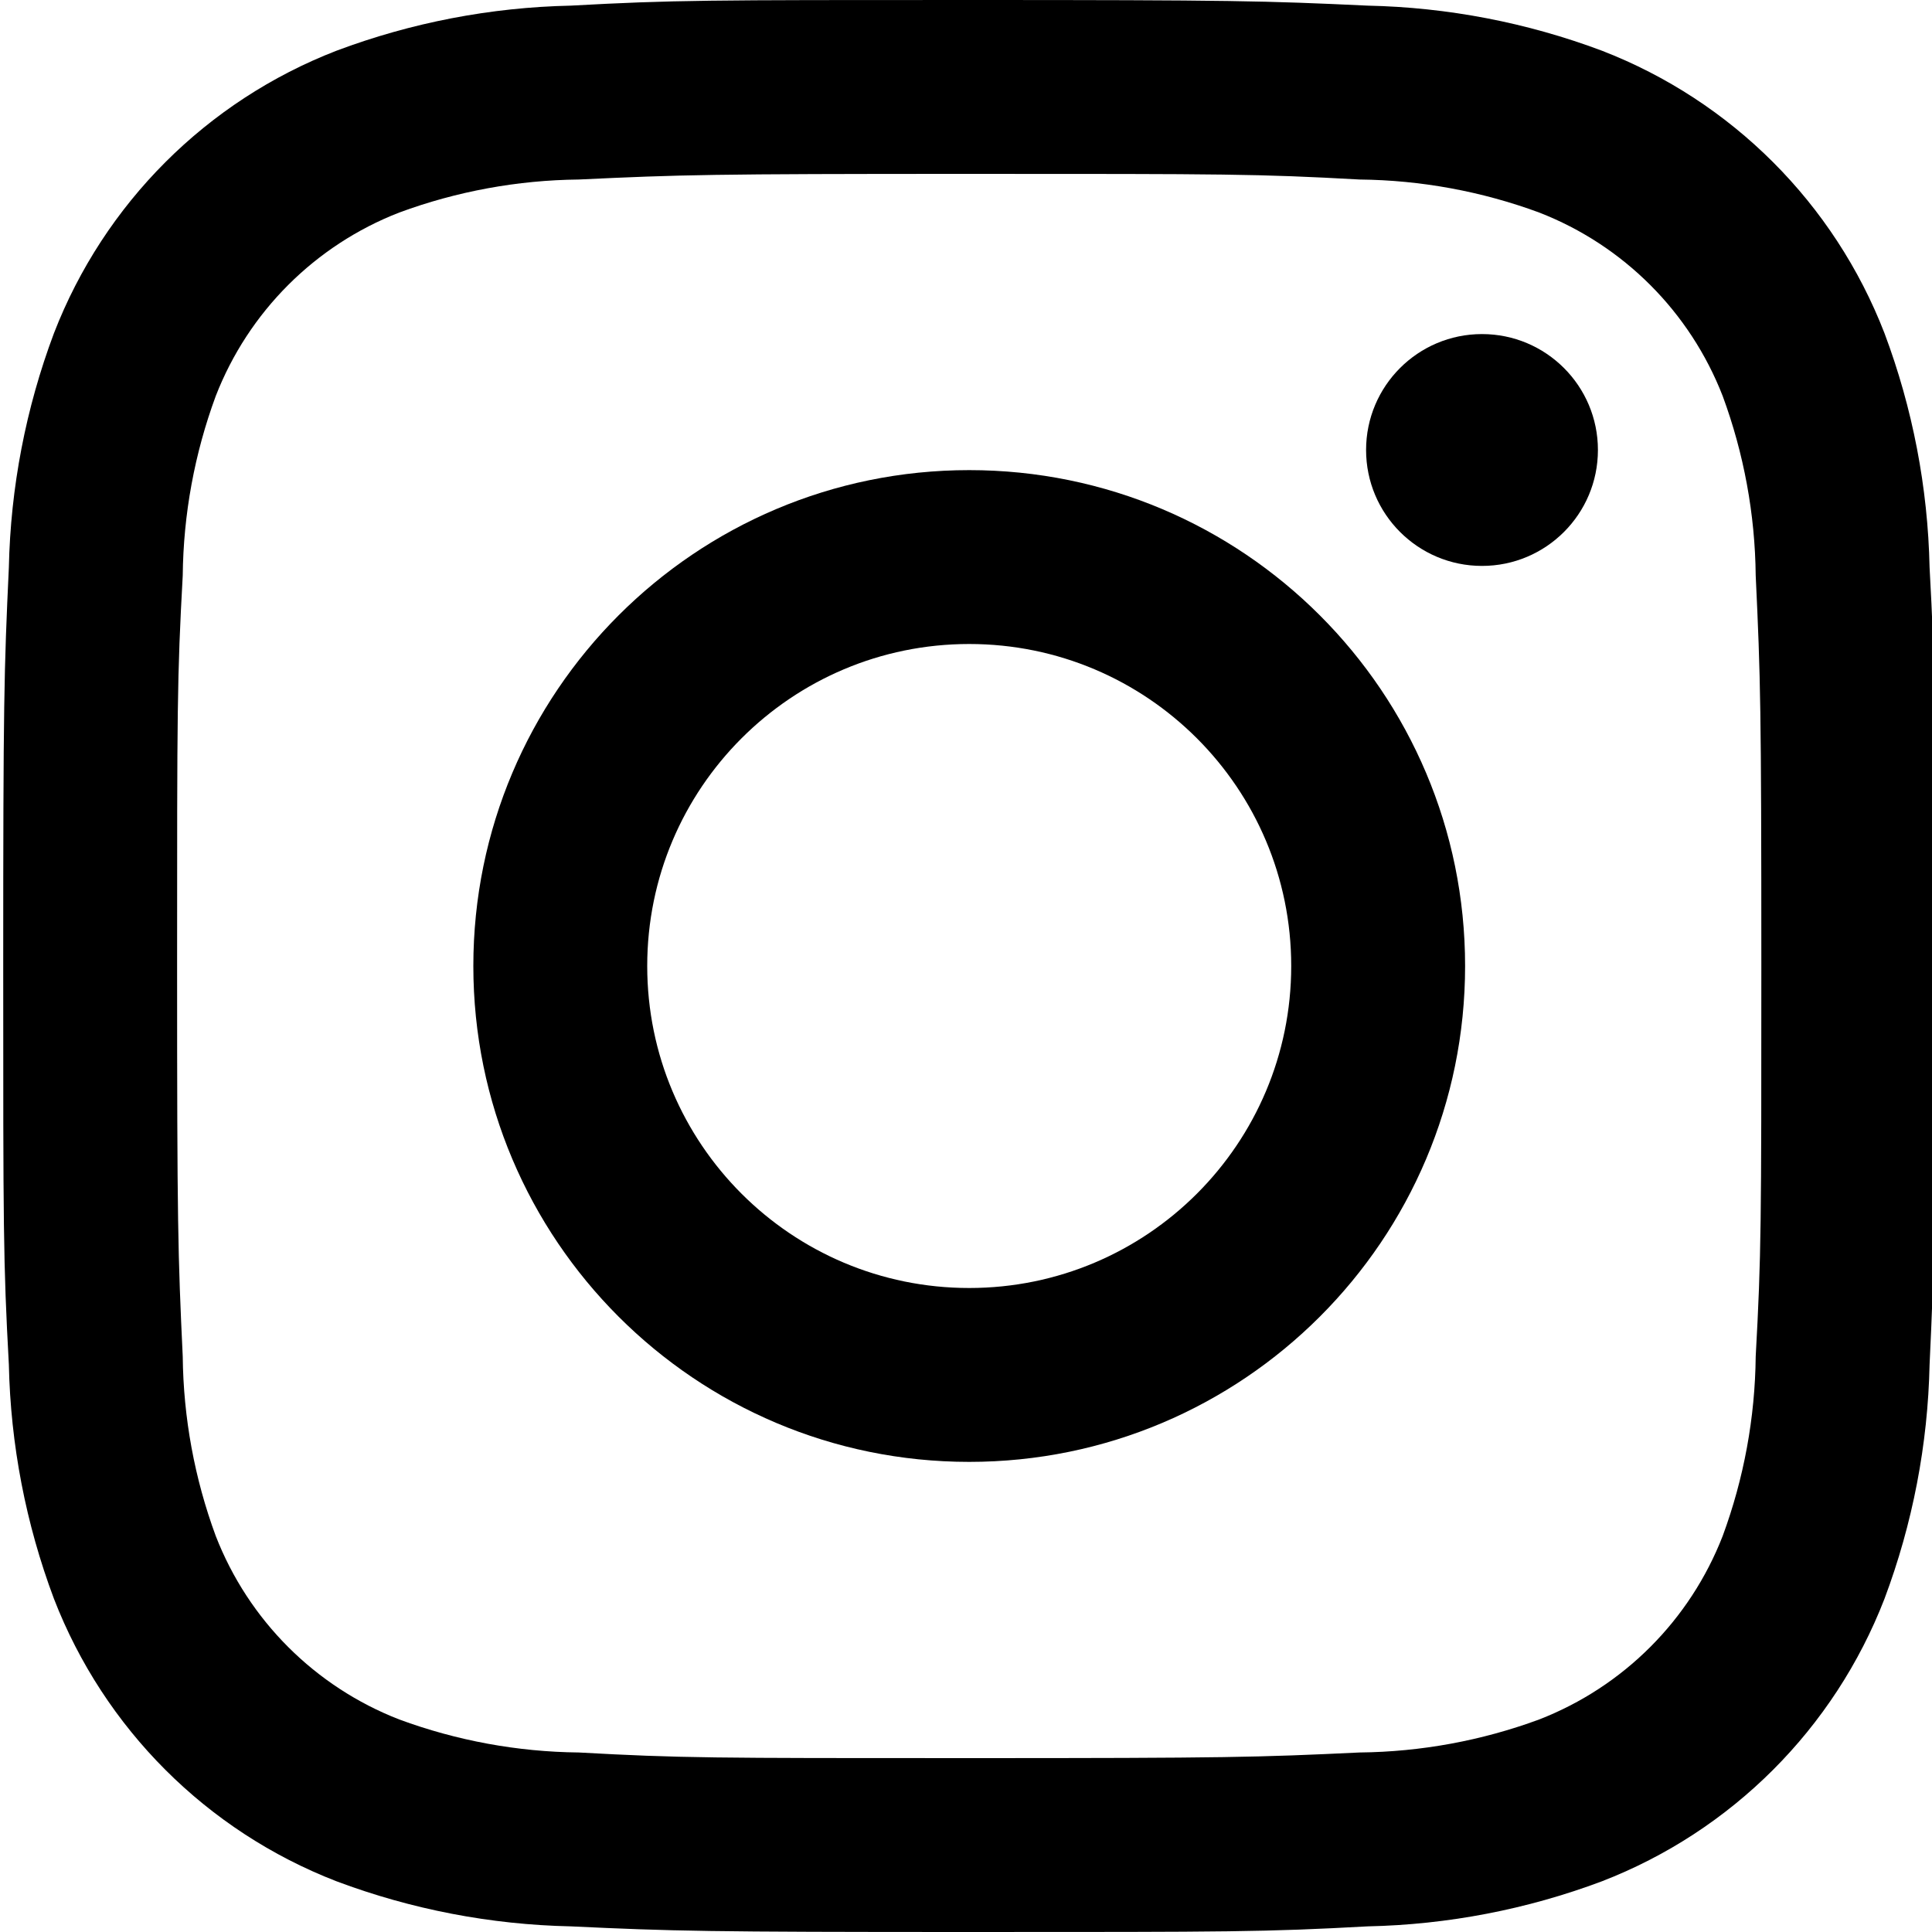
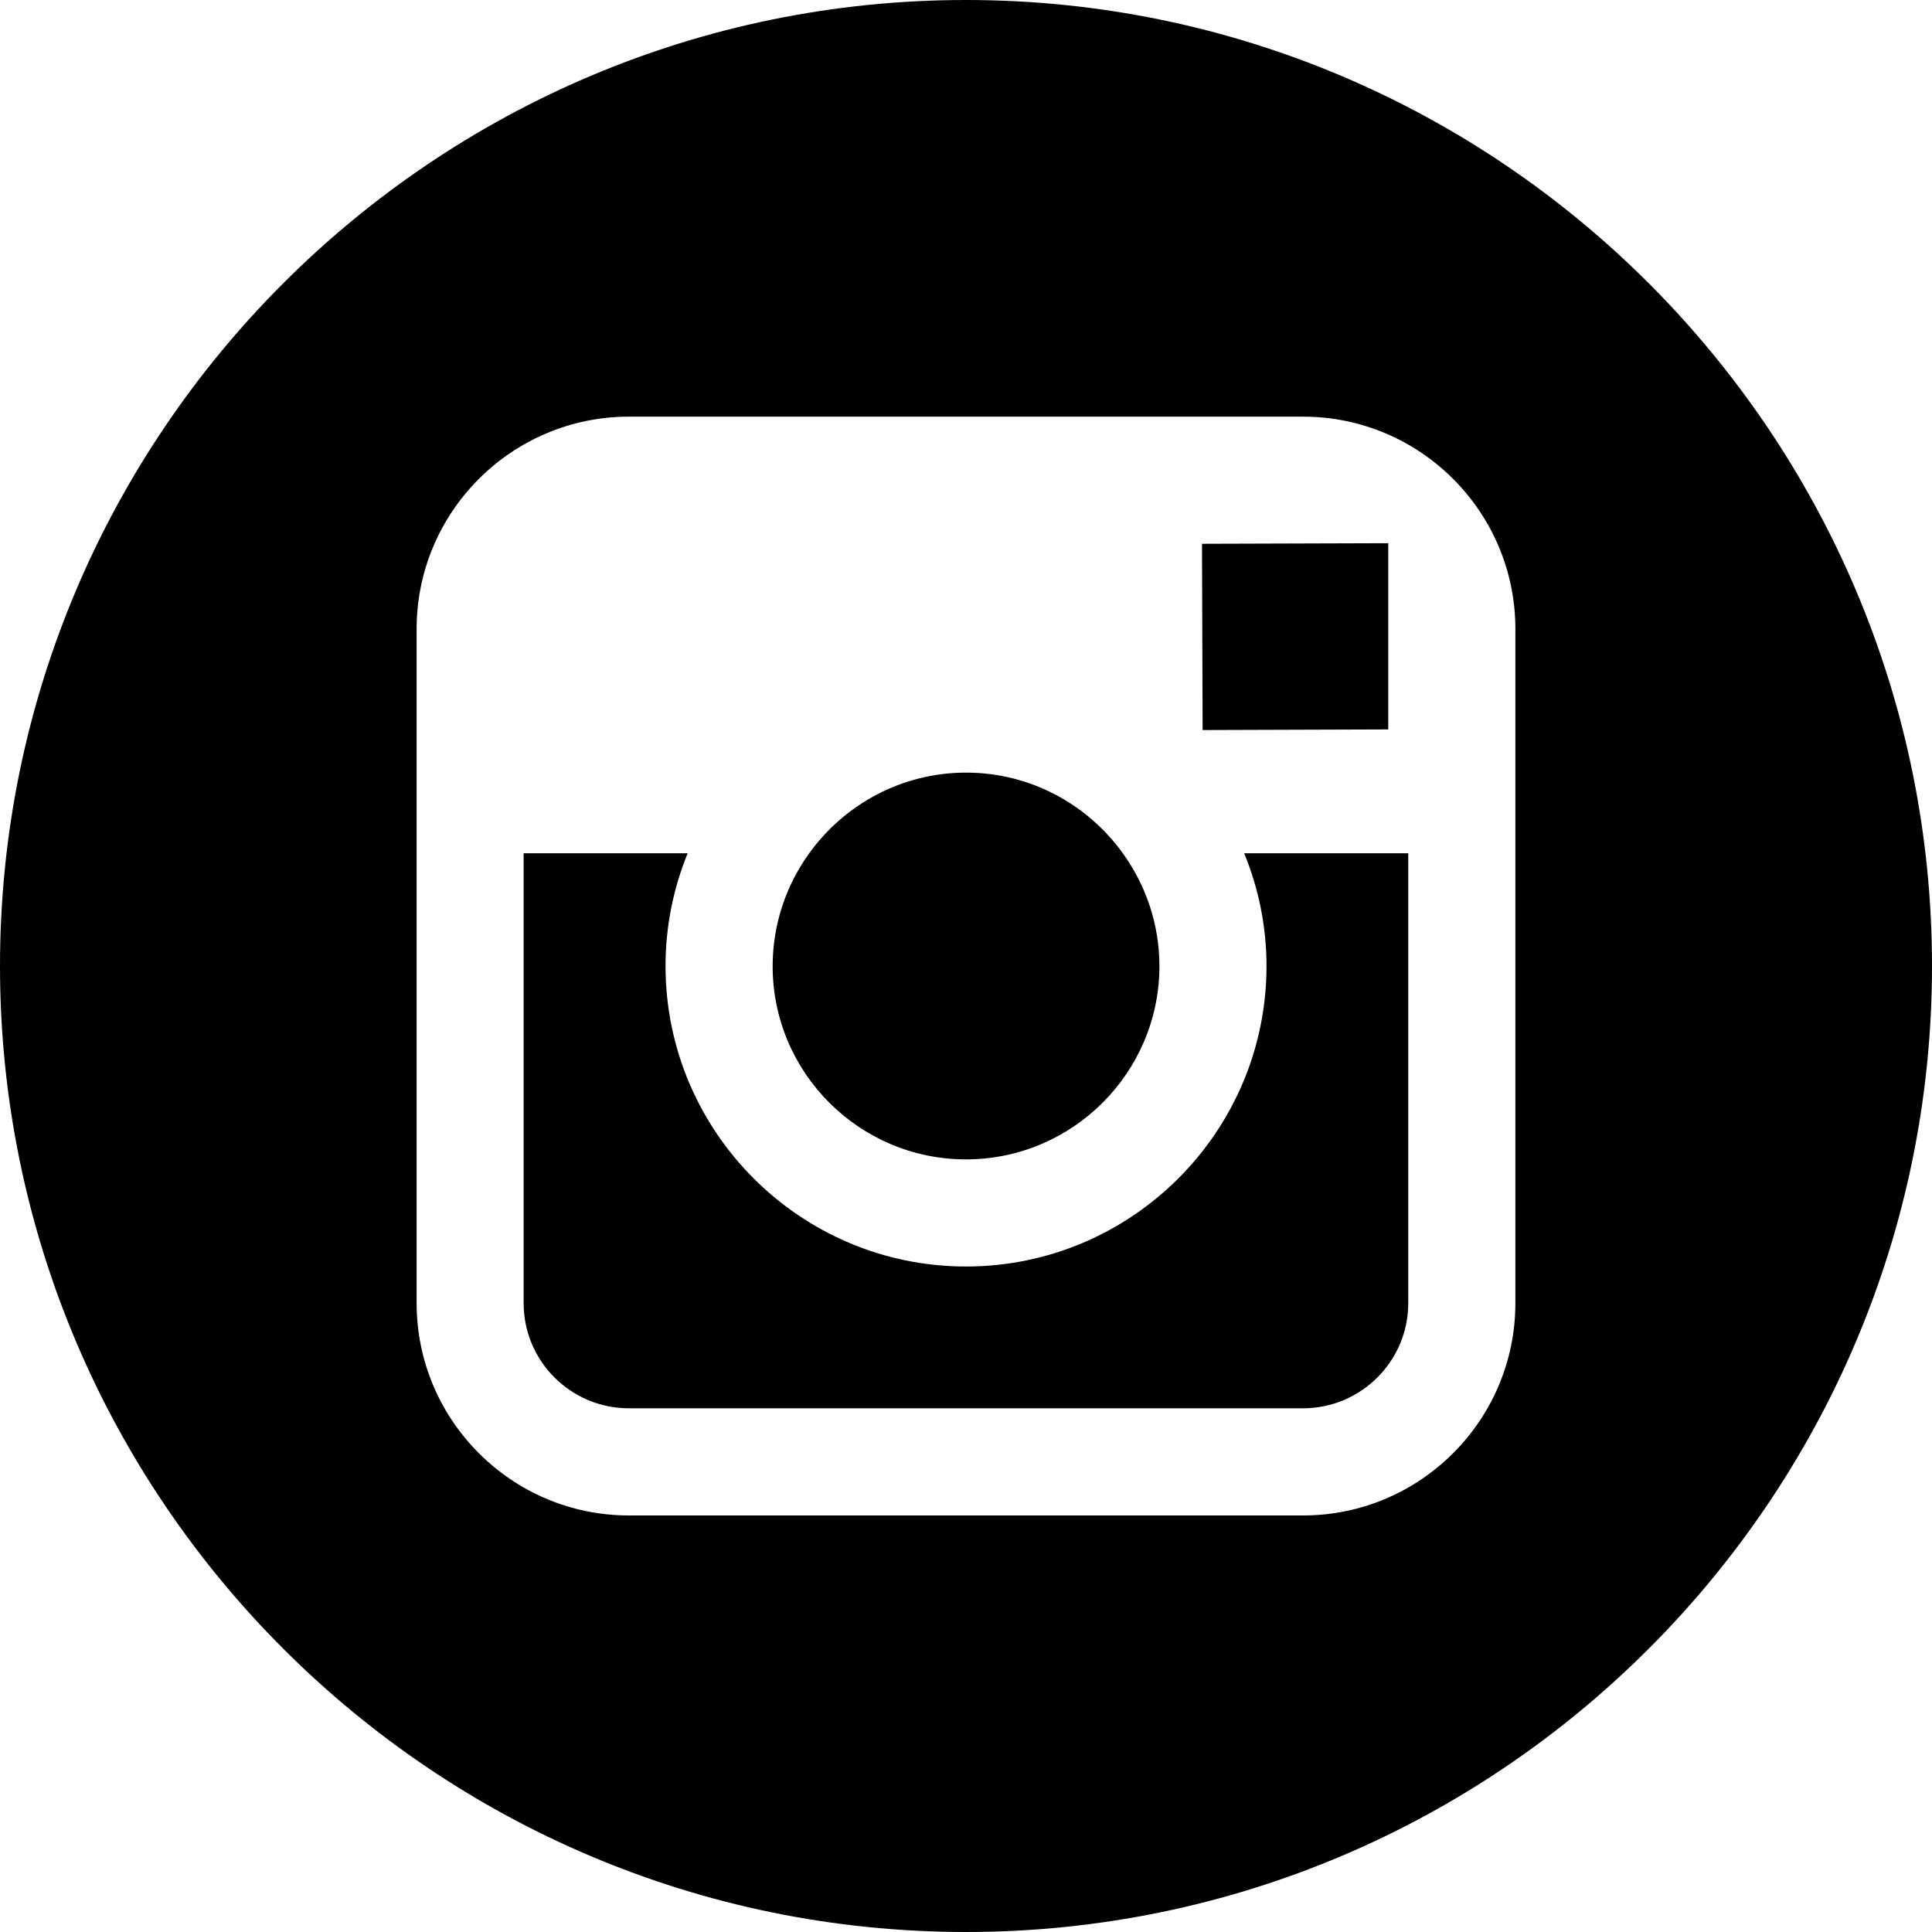
- <svg xmlns="http://www.w3.org/2000/svg" id="Logo" viewBox="0 0 24 24">
-   <path d="M257,246.16c3.2,0,3.58,0,4.85.07a6.64,6.64,0,0,1,2.23.41,4,4,0,0,1,2.28,2.28,6.64,6.64,0,0,1,.41,2.23c.06,1.27.07,1.64.07,4.85s0,3.58-.07,4.85a6.64,6.64,0,0,1-.41,2.23,4,4,0,0,1-2.28,2.28,6.64,6.64,0,0,1-2.23.41c-1.27.06-1.64.07-4.85.07s-3.58,0-4.85-.07a6.64,6.64,0,0,1-2.23-.41,4,4,0,0,1-2.28-2.28,6.64,6.64,0,0,1-.41-2.23c-.06-1.27-.07-1.64-.07-4.85s0-3.58.07-4.85a6.64,6.64,0,0,1,.41-2.23,4,4,0,0,1,2.28-2.28,6.64,6.64,0,0,1,2.23-.41c1.27-.06,1.64-.07,4.85-.07m0-2.16c-3.26,0-3.67,0-4.95.07a8.81,8.81,0,0,0-2.91.56,6.14,6.14,0,0,0-3.51,3.51,8.81,8.81,0,0,0-.56,2.91c-.06,1.28-.07,1.69-.07,4.95s0,3.67.07,4.95a8.81,8.81,0,0,0,.56,2.91,6.14,6.14,0,0,0,3.51,3.51,8.81,8.81,0,0,0,2.91.56c1.28.06,1.69.07,4.95.07s3.67,0,4.95-.07a8.81,8.81,0,0,0,2.91-.56,6.14,6.14,0,0,0,3.51-3.51,8.81,8.81,0,0,0,.56-2.91c.06-1.28.07-1.69.07-4.95s0-3.67-.07-4.95a8.81,8.81,0,0,0-.56-2.91,6.14,6.14,0,0,0-3.51-3.51,8.81,8.81,0,0,0-2.91-.56c-1.28-.06-1.69-.07-4.95-.07Z" transform="translate(-244.96 -244)" />
-   <path d="M257,249.84a6.16,6.16,0,1,0,6.16,6.16A6.16,6.16,0,0,0,257,249.84ZM257,260a4,4,0,1,1,4-4A4,4,0,0,1,257,260Z" transform="translate(-244.96 -244)" />
-   <circle cx="18.41" cy="5.59" r="1.44" />
+ <svg xmlns="http://www.w3.org/2000/svg" version="1.1" id="Capa_1" x="0px" y="0px" width="49.652px" height="49.652px" viewBox="0 0 49.652 49.652" style="enable-background:new 0 0 49.652 49.652;" xml:space="preserve">
+   <g>
+     <g>
+       <g>
+         <path d="M24.825,29.796c2.739,0,4.972-2.229,4.972-4.97c0-1.082-0.354-2.081-0.94-2.897c-0.903-1.252-2.371-2.073-4.029-2.073     c-1.659,0-3.126,0.82-4.031,2.072c-0.588,0.816-0.939,1.815-0.94,2.897C19.854,27.566,22.085,29.796,24.825,29.796z" />
+         <polygon points="35.678,18.746 35.678,14.58 35.678,13.96 35.055,13.962 30.891,13.975 30.907,18.762    " />
+         <path d="M24.826,0C11.137,0,0,11.137,0,24.826c0,13.688,11.137,24.826,24.826,24.826c13.688,0,24.826-11.138,24.826-24.826     C49.652,11.137,38.516,0,24.826,0z M38.945,21.929v11.56c0,3.011-2.448,5.458-5.457,5.458H16.164     c-3.01,0-5.457-2.447-5.457-5.458v-11.56v-5.764c0-3.01,2.447-5.457,5.457-5.457h17.323c3.01,0,5.458,2.447,5.458,5.457V21.929z" />
+         <path d="M32.549,24.826c0,4.257-3.464,7.723-7.723,7.723c-4.259,0-7.722-3.466-7.722-7.723c0-1.024,0.204-2.003,0.568-2.897     h-4.215v11.56c0,1.494,1.213,2.704,2.706,2.704h17.323c1.491,0,2.706-1.21,2.706-2.704v-11.56h-4.217     C32.342,22.823,32.549,23.802,32.549,24.826z" />
+       </g>
+     </g>
+   </g>
+   <g>
+ </g>
+   <g>
+ </g>
+   <g>
+ </g>
+   <g>
+ </g>
+   <g>
+ </g>
+   <g>
+ </g>
+   <g>
+ </g>
+   <g>
+ </g>
+   <g>
+ </g>
+   <g>
+ </g>
+   <g>
+ </g>
+   <g>
+ </g>
+   <g>
+ </g>
+   <g>
+ </g>
+   <g>
+ </g>
</svg>
